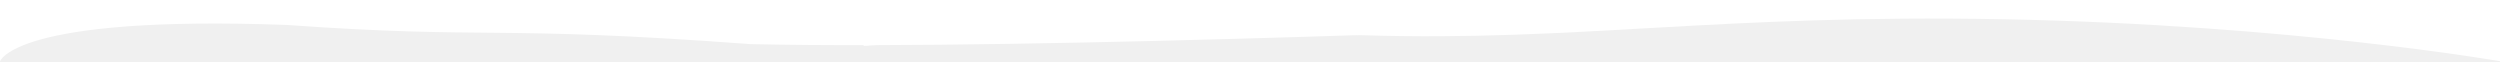
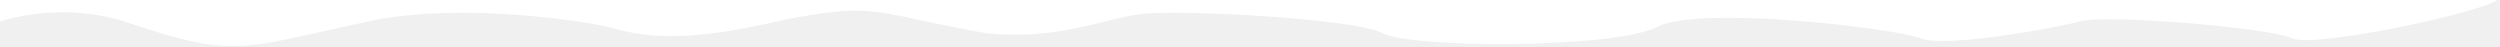
- <svg xmlns="http://www.w3.org/2000/svg" width="9770" height="240" viewBox="0 0 9770 240" fill="none">
-   <path d="M9770 0L6521.65 0L3273.74 4.838L3376.11 179.518C3376.11 179.518 4262.83 105.04 5325.6 137.727C6165.83 163.569 6708.61 54.151 7830.49 75.264C8952.37 96.378 9770 239.28 9770 239.28V0Z" fill="white" />
-   <path d="M6521.65 0L0 0V240C0 240 52.156 58.536 1119.08 97.438C1925.02 154.616 1918.1 97.438 2933.76 172.453C4060.02 197.581 6383.45 97.438 6383.45 97.438L6521.65 0Z" fill="white" />
+ <svg xmlns="http://www.w3.org/2000/svg" width="5676" height="105" viewBox="0 0 5676 105" fill="none">
+   <path d="M0 49C0 49 136.5 -0.768 294 52.499C541.17 136.095 553.422 107.636 844.5 47C1048.5 4.504 1340 48.5 1396 65C1512.03 99.187 1643.5 76.5 1786 44C1995.63 2.869 1988.5 32.157 2240.64 75.619C2402.01 91.716 2501.82 43.425 2588.74 32.157C2675.66 20.889 3076.88 41.815 3139.66 75.619C3202.44 109.423 3665.64 111.032 3762.22 61.131C3858.8 11.23 4303.49 64.351 4359.83 86.887C4416.17 109.423 4662.45 64.351 4723.62 48.254C4784.79 32.157 5153.41 62.742 5203.31 86.887C5253.22 111.032 5669.06 21.865 5675.5 -5.5C5681.94 -32.865 0 -0.001 0 -0.001V49Z" fill="white" />
</svg>
